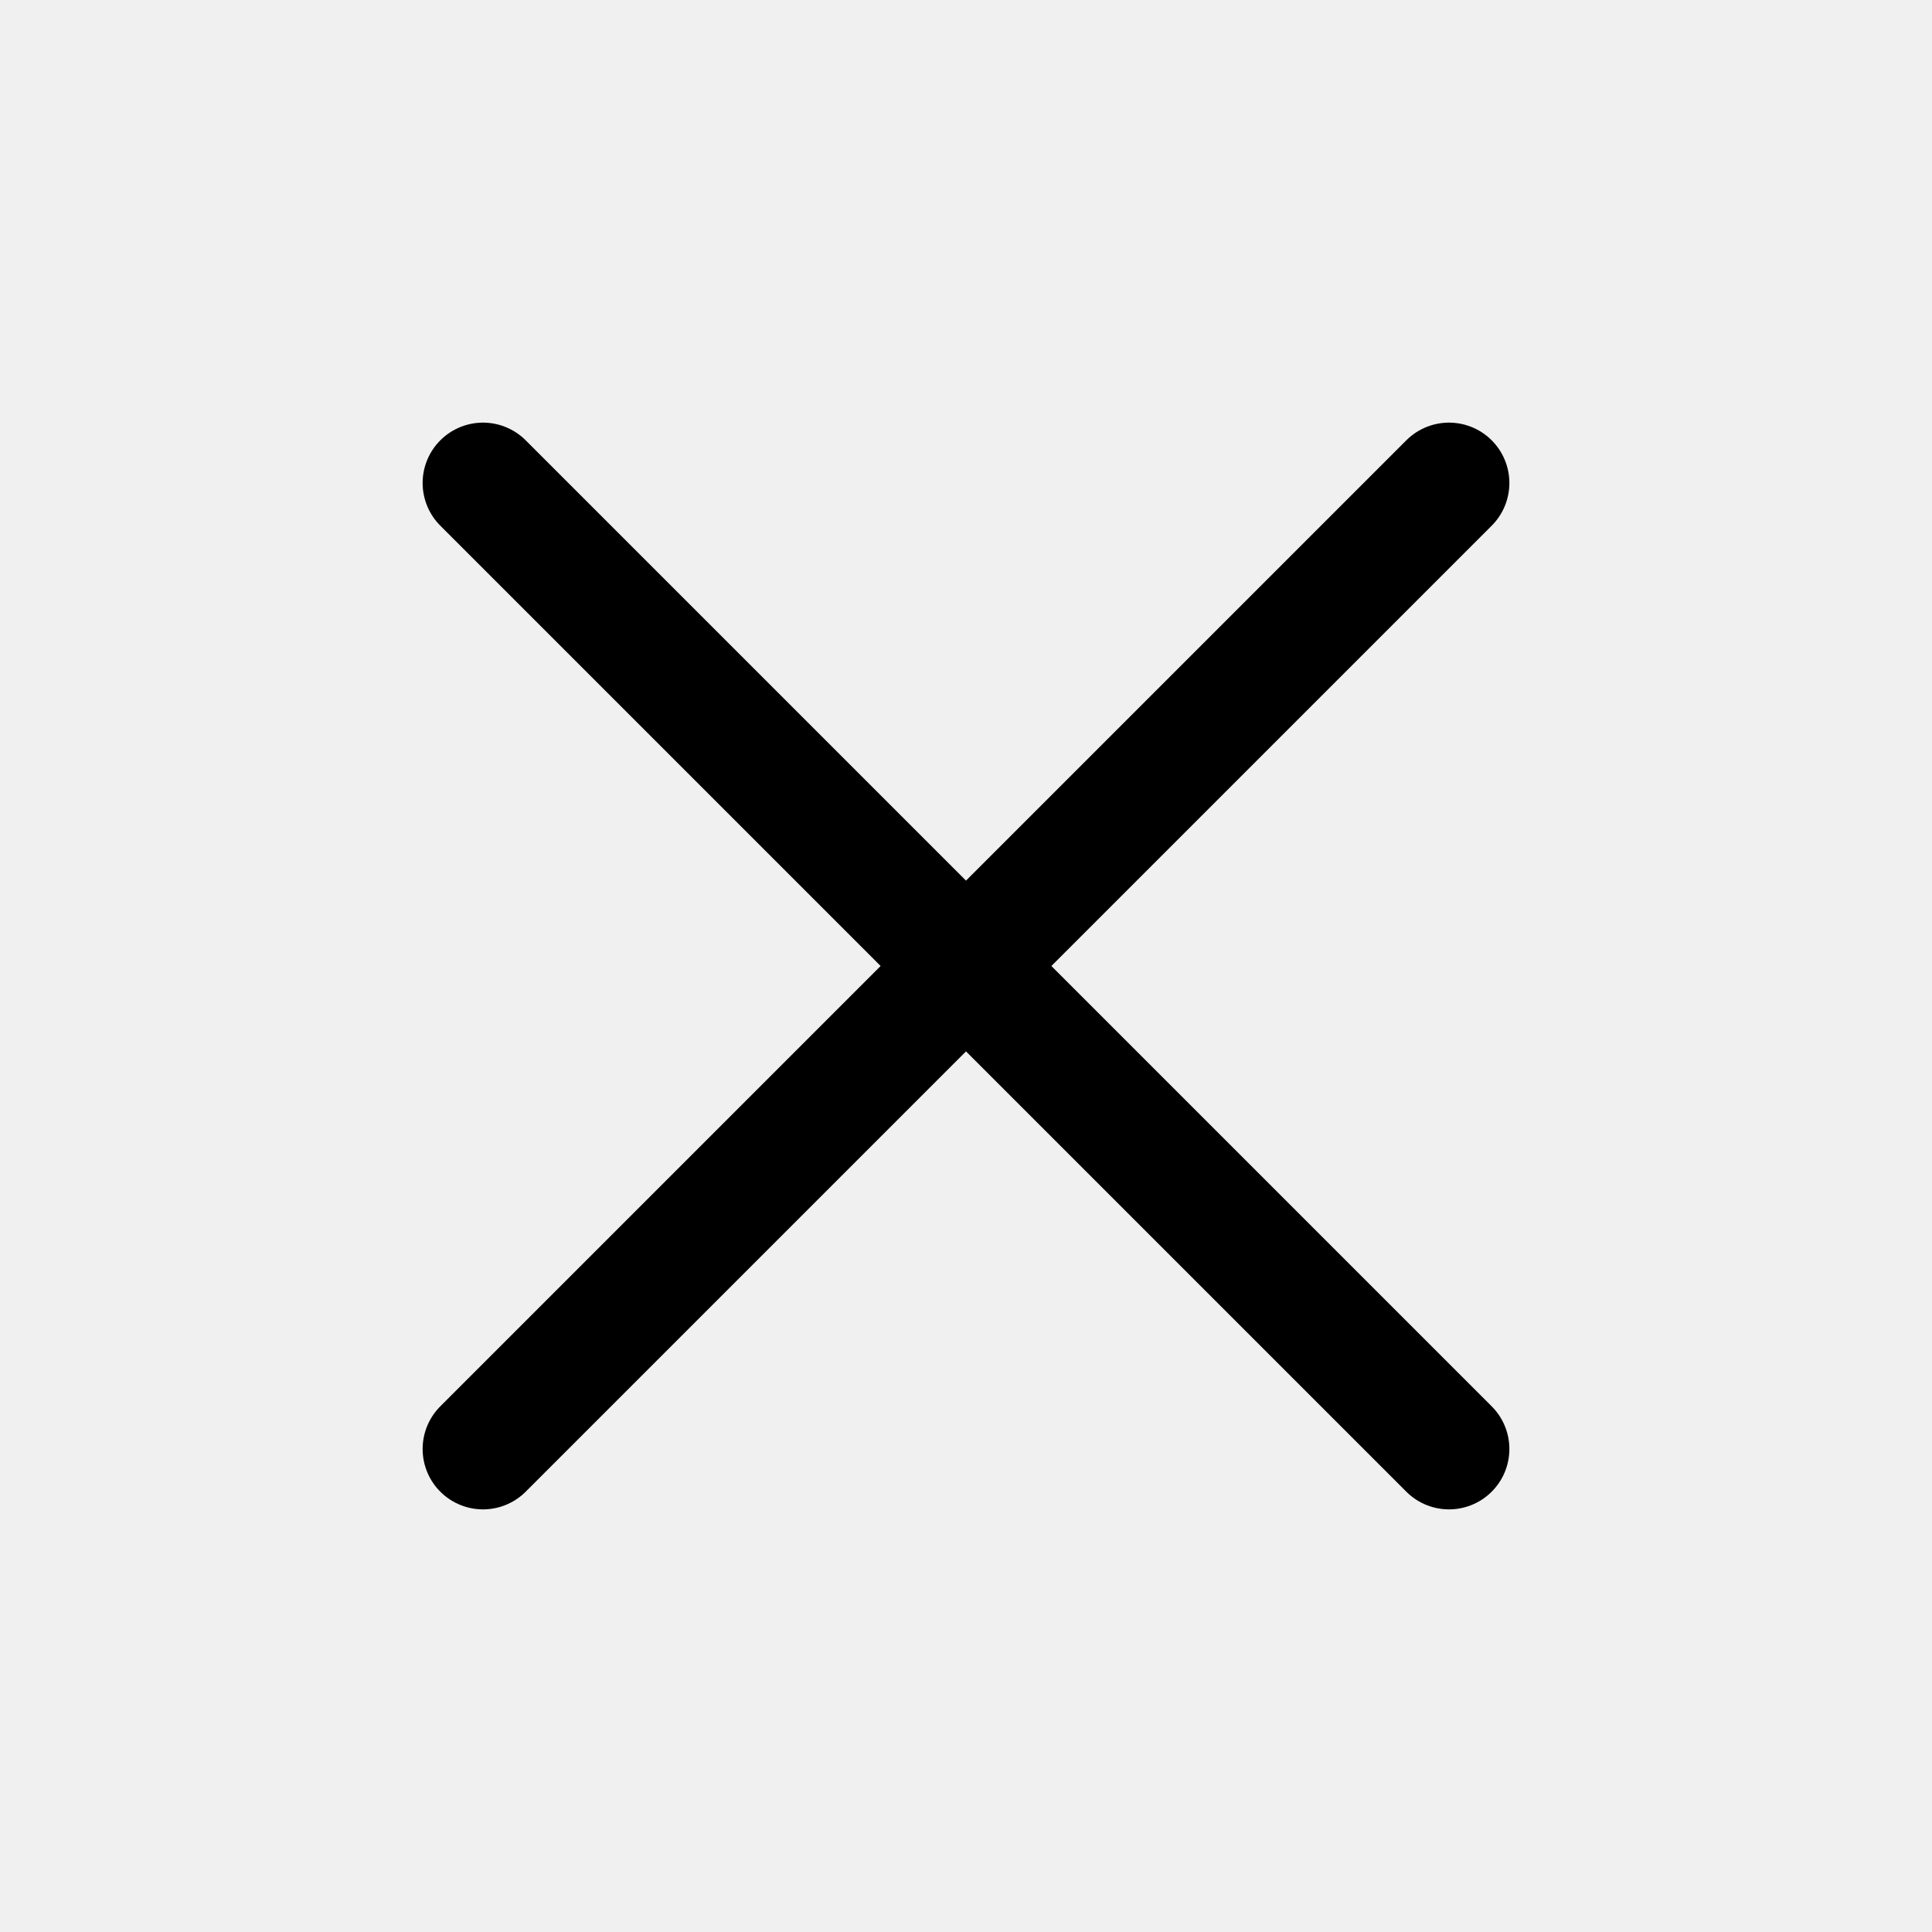
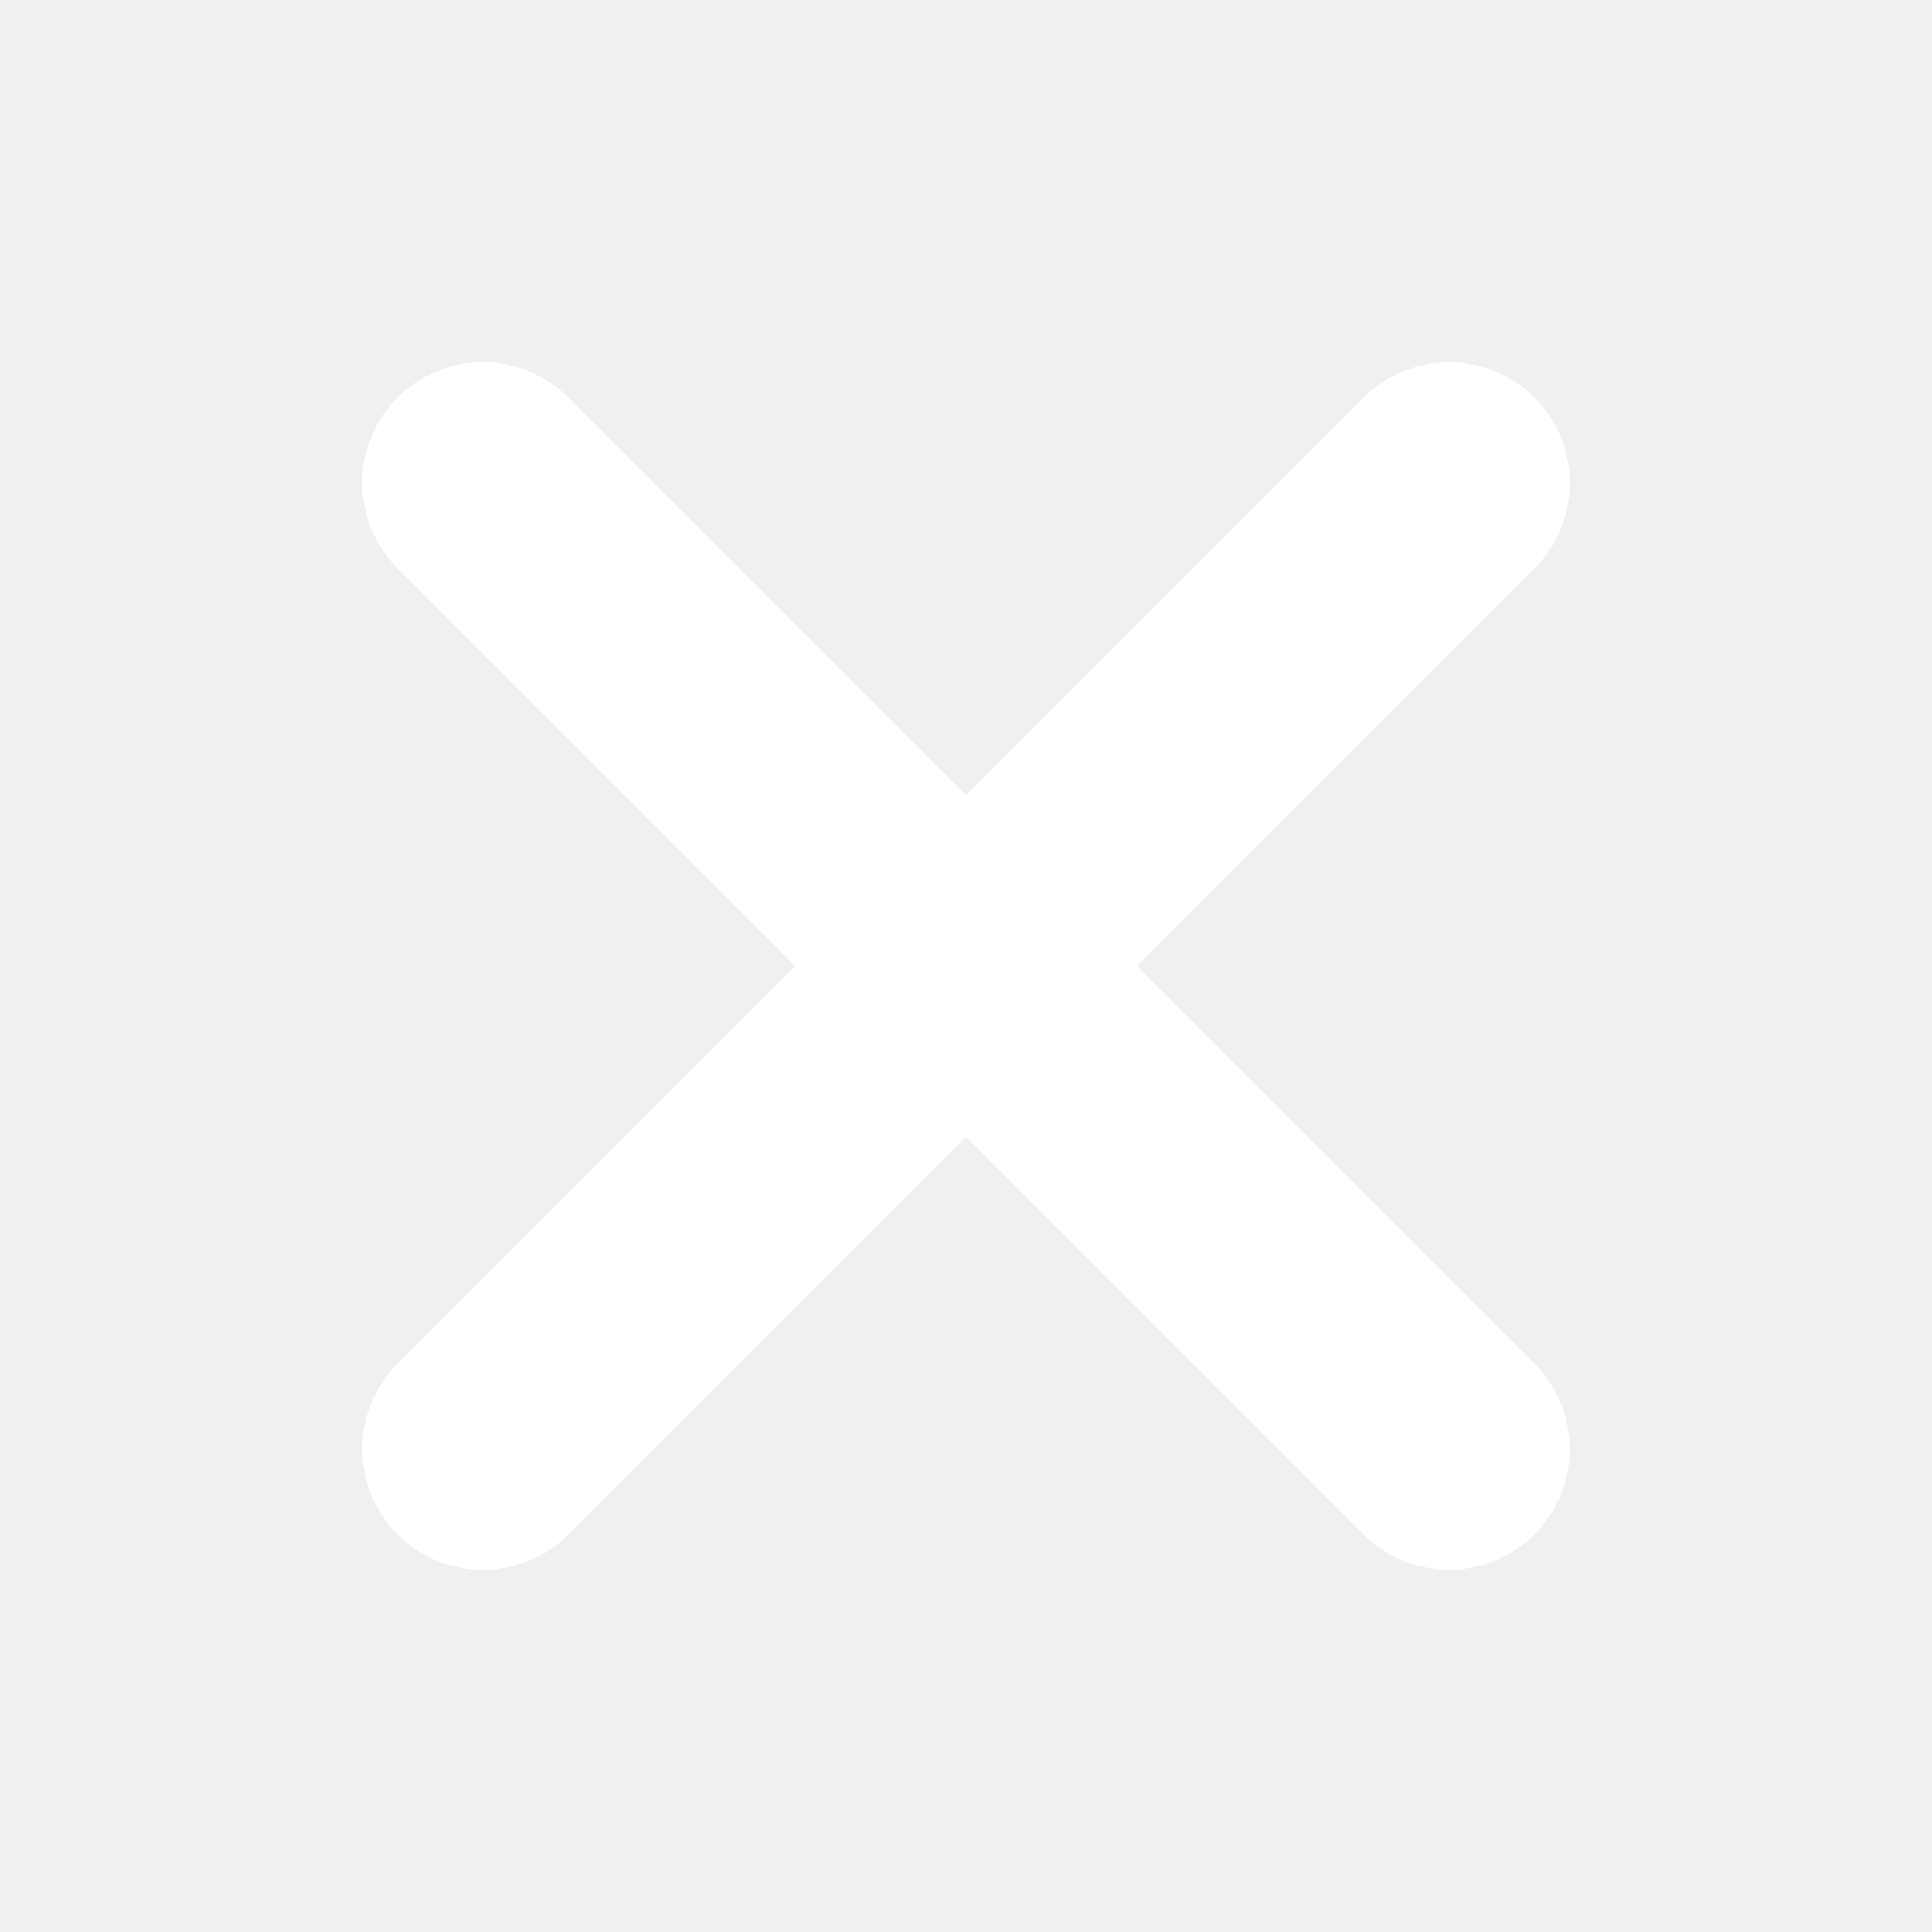
- <svg xmlns="http://www.w3.org/2000/svg" fill="none" viewBox="0 0 24 24" stroke-width="1.5" stroke="currentColor" class="w-6 h-6">
+ <svg xmlns="http://www.w3.org/2000/svg" fill="#fff" viewBox="0 0 24 24" stroke-width="3" stroke="#fff" class="w-6 h-6">
  <path stroke-linecap="round" stroke-linejoin="round" d="M6 18L18 6M6 6l12 12" />
</svg>
